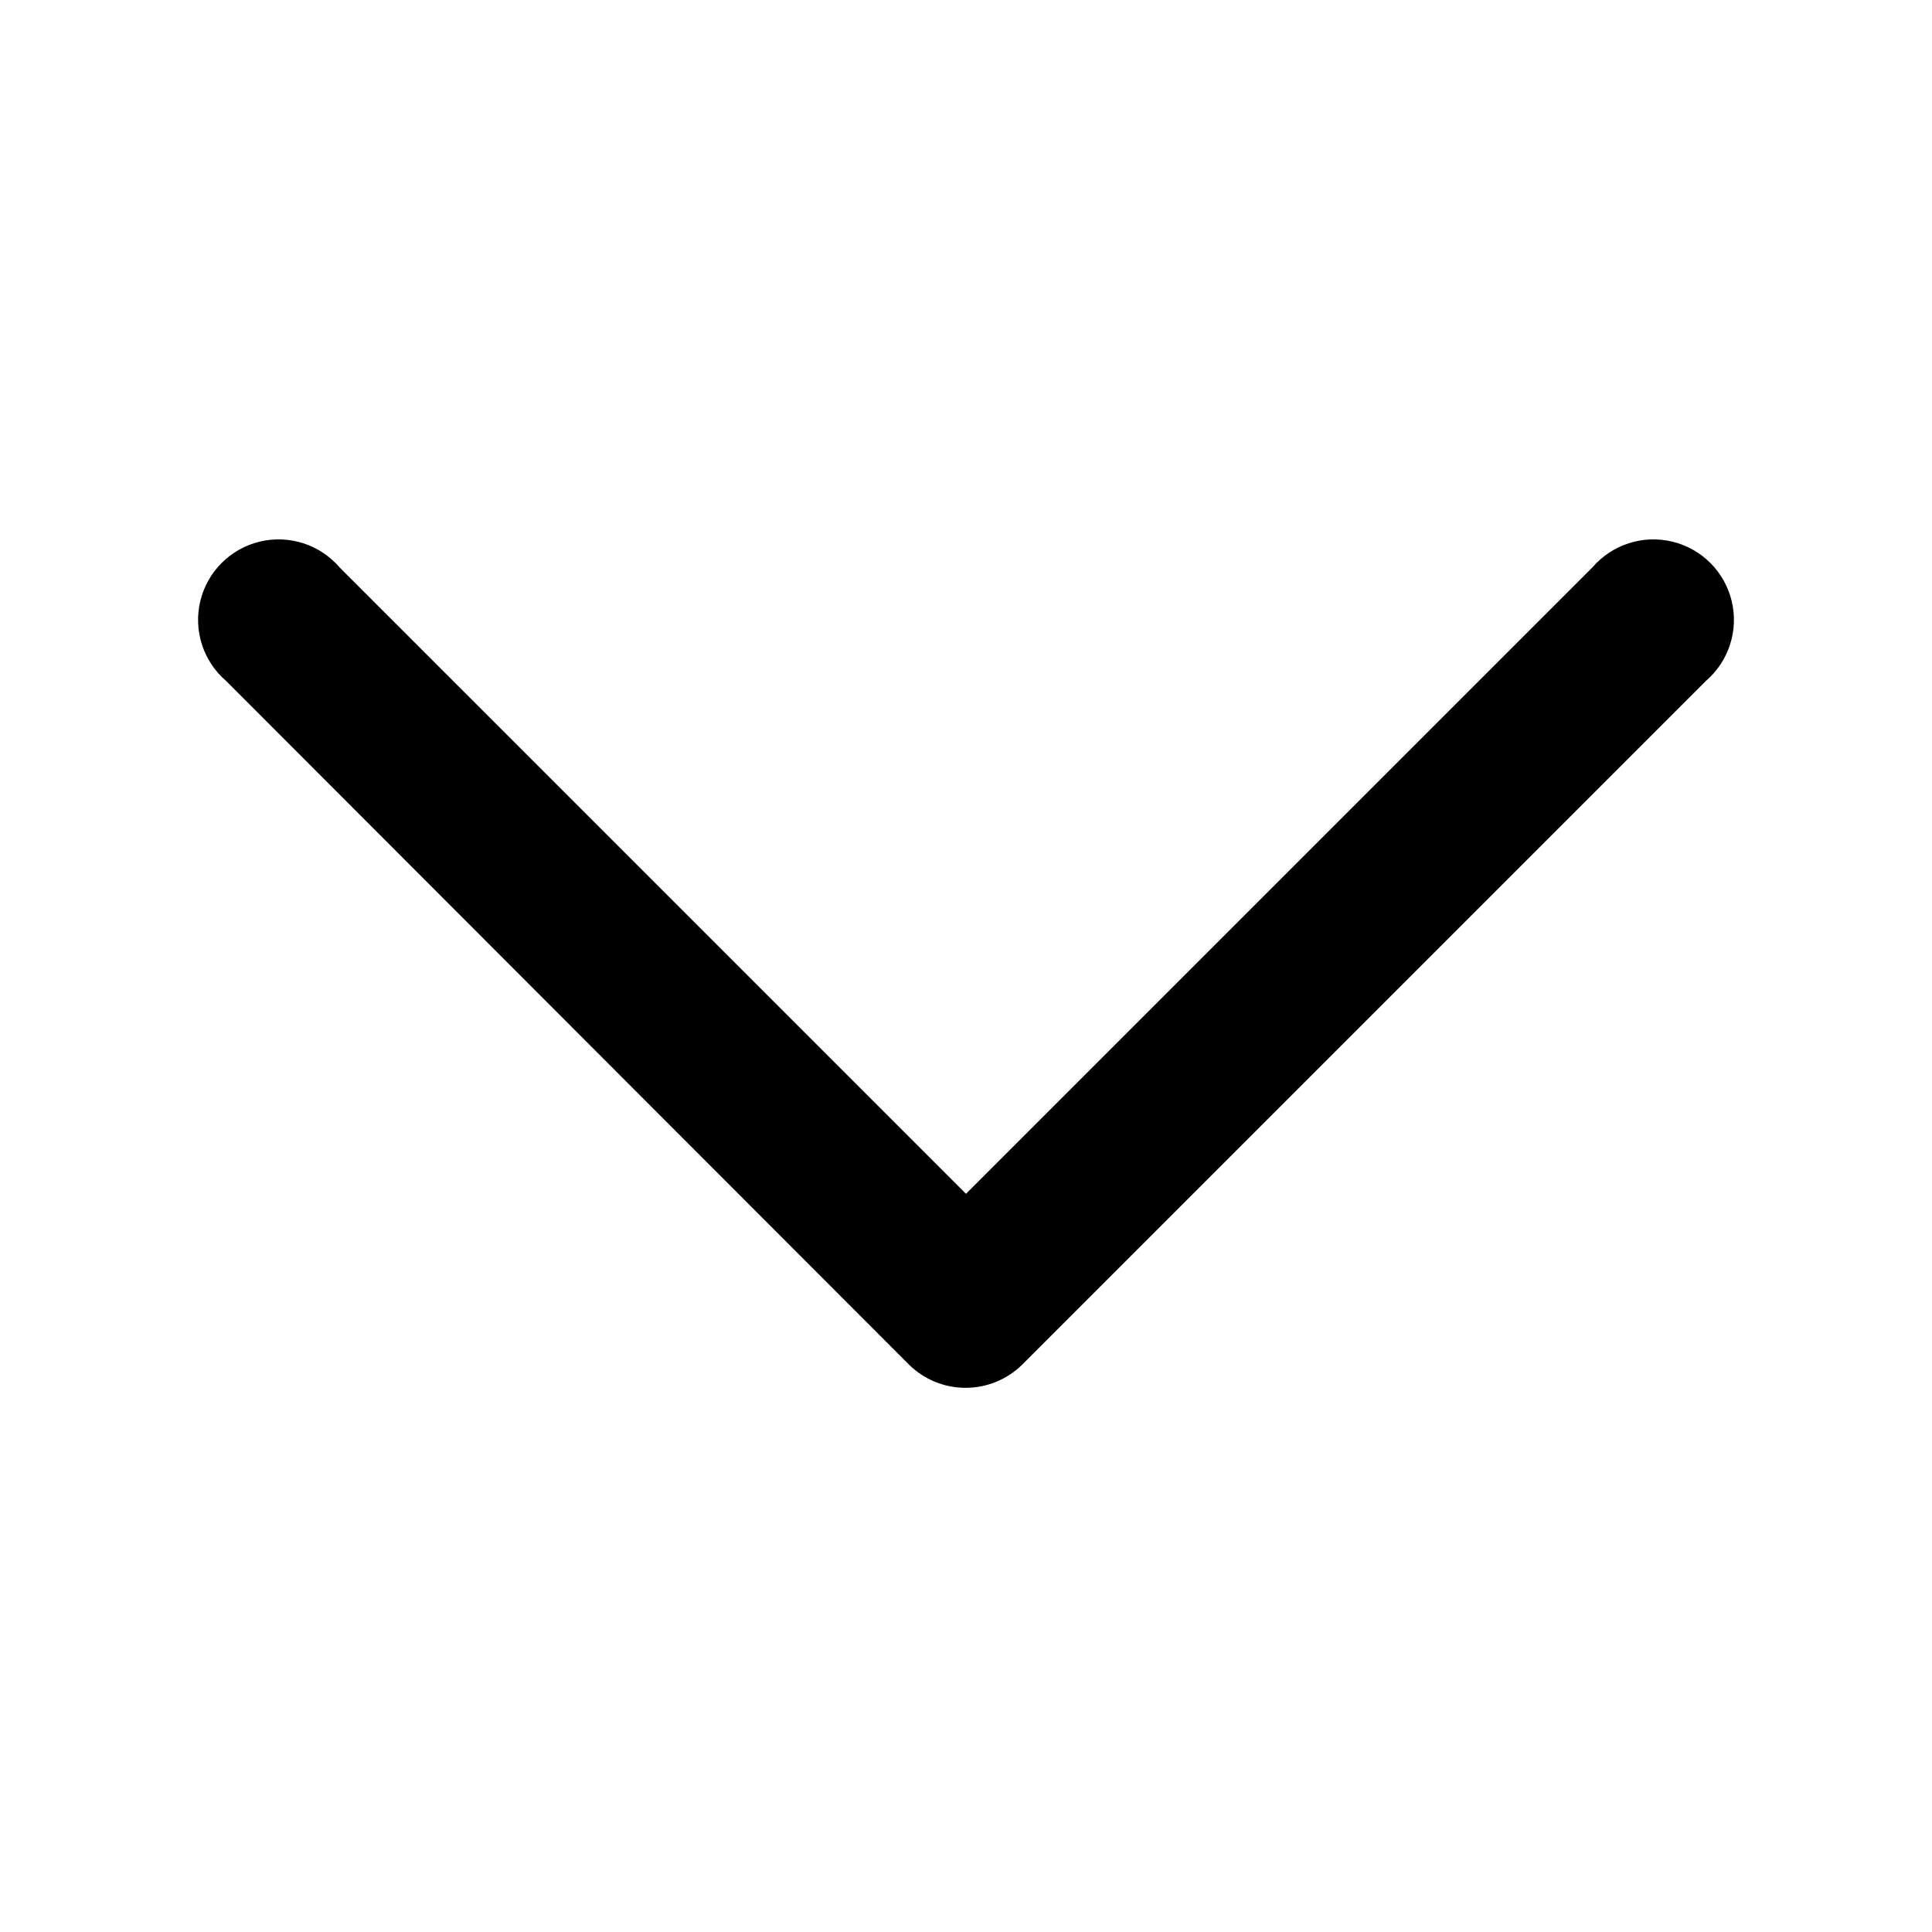
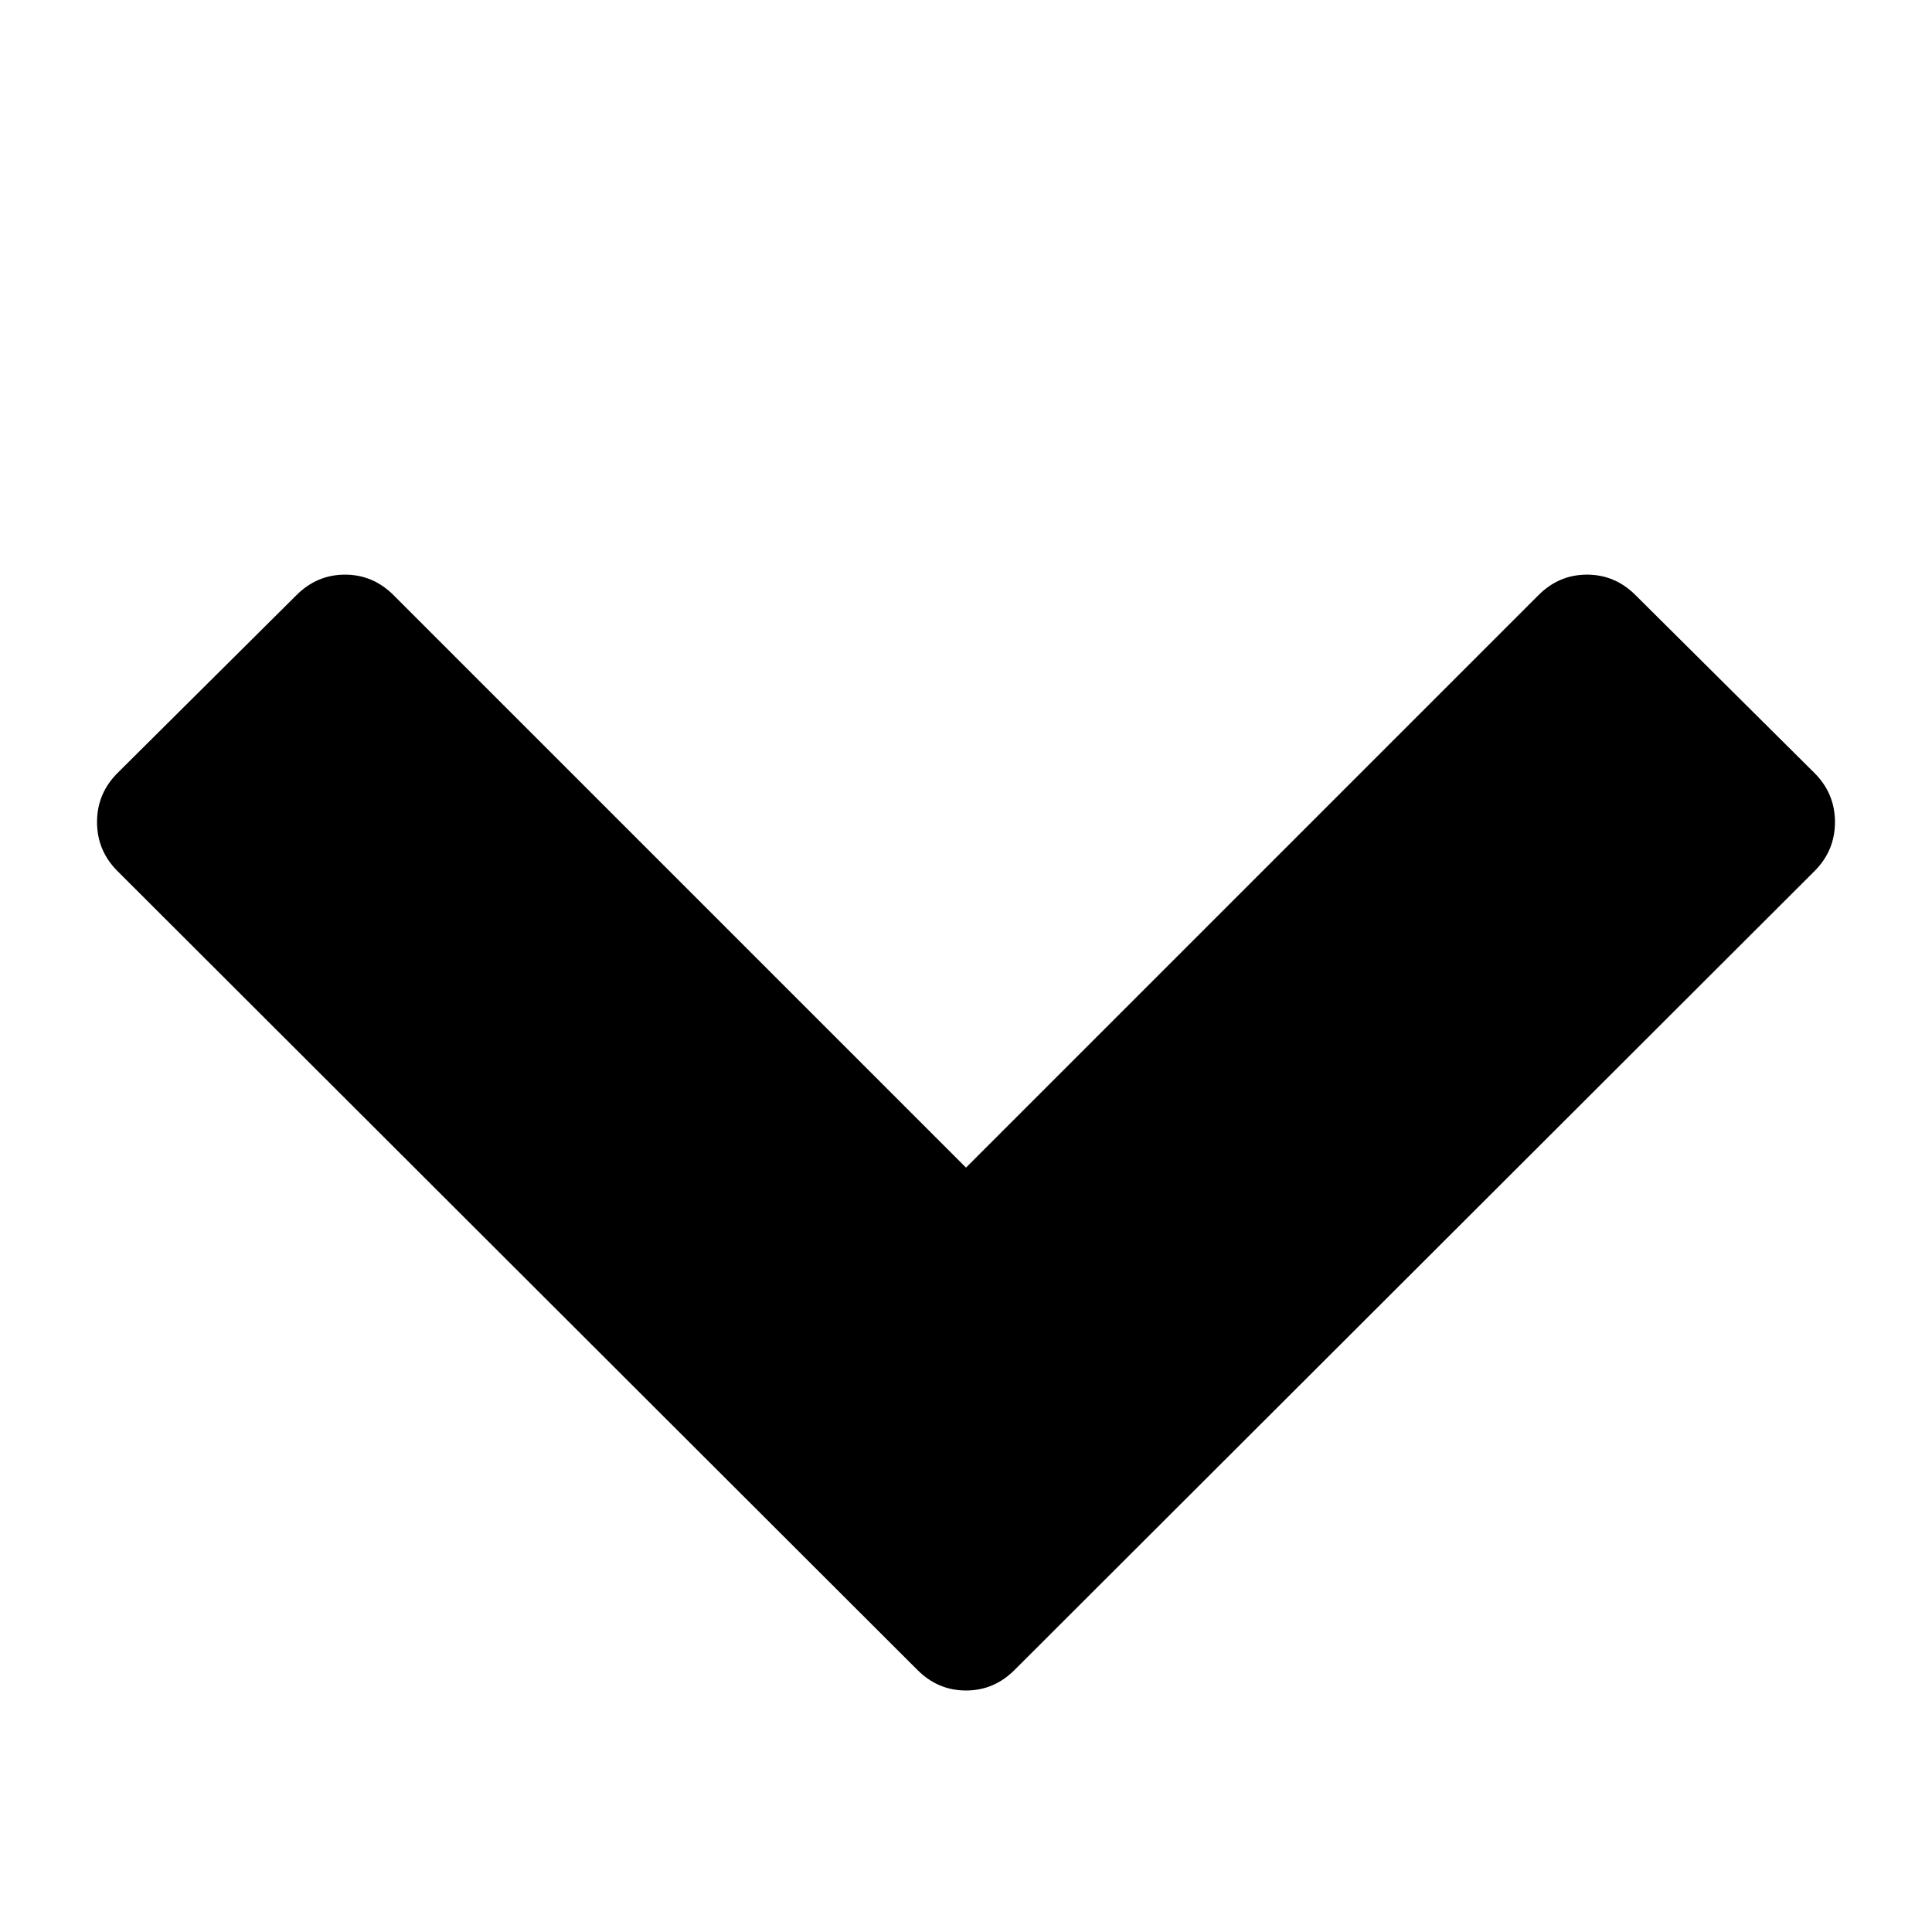
- <svg xmlns="http://www.w3.org/2000/svg" id="Layer_1" data-name="Layer 1" viewBox="0 0 24 24">
-   <path d="M12,17.24a1,1,0,0,1-.71-.29L2.81,8.46A1,1,0,1,1,4.22,7.05L12,14.83l7.78-7.78a1,1,0,1,1,1.41,1.41l-8.49,8.49A1,1,0,0,1,12,17.24Z" />
+ <svg xmlns="http://www.w3.org/2000/svg" width="1792" height="1792" viewBox="0 0 1792 1792">
+   <path d="M1683 808l-742 741q-19 19-45 19t-45-19l-742-741q-19-19-19-45.5t19-45.5l166-165q19-19 45-19t45 19l531 531 531-531q19-19 45-19t45 19l166 165q19 19 19 45.5t-19 45.5z" />
</svg>
